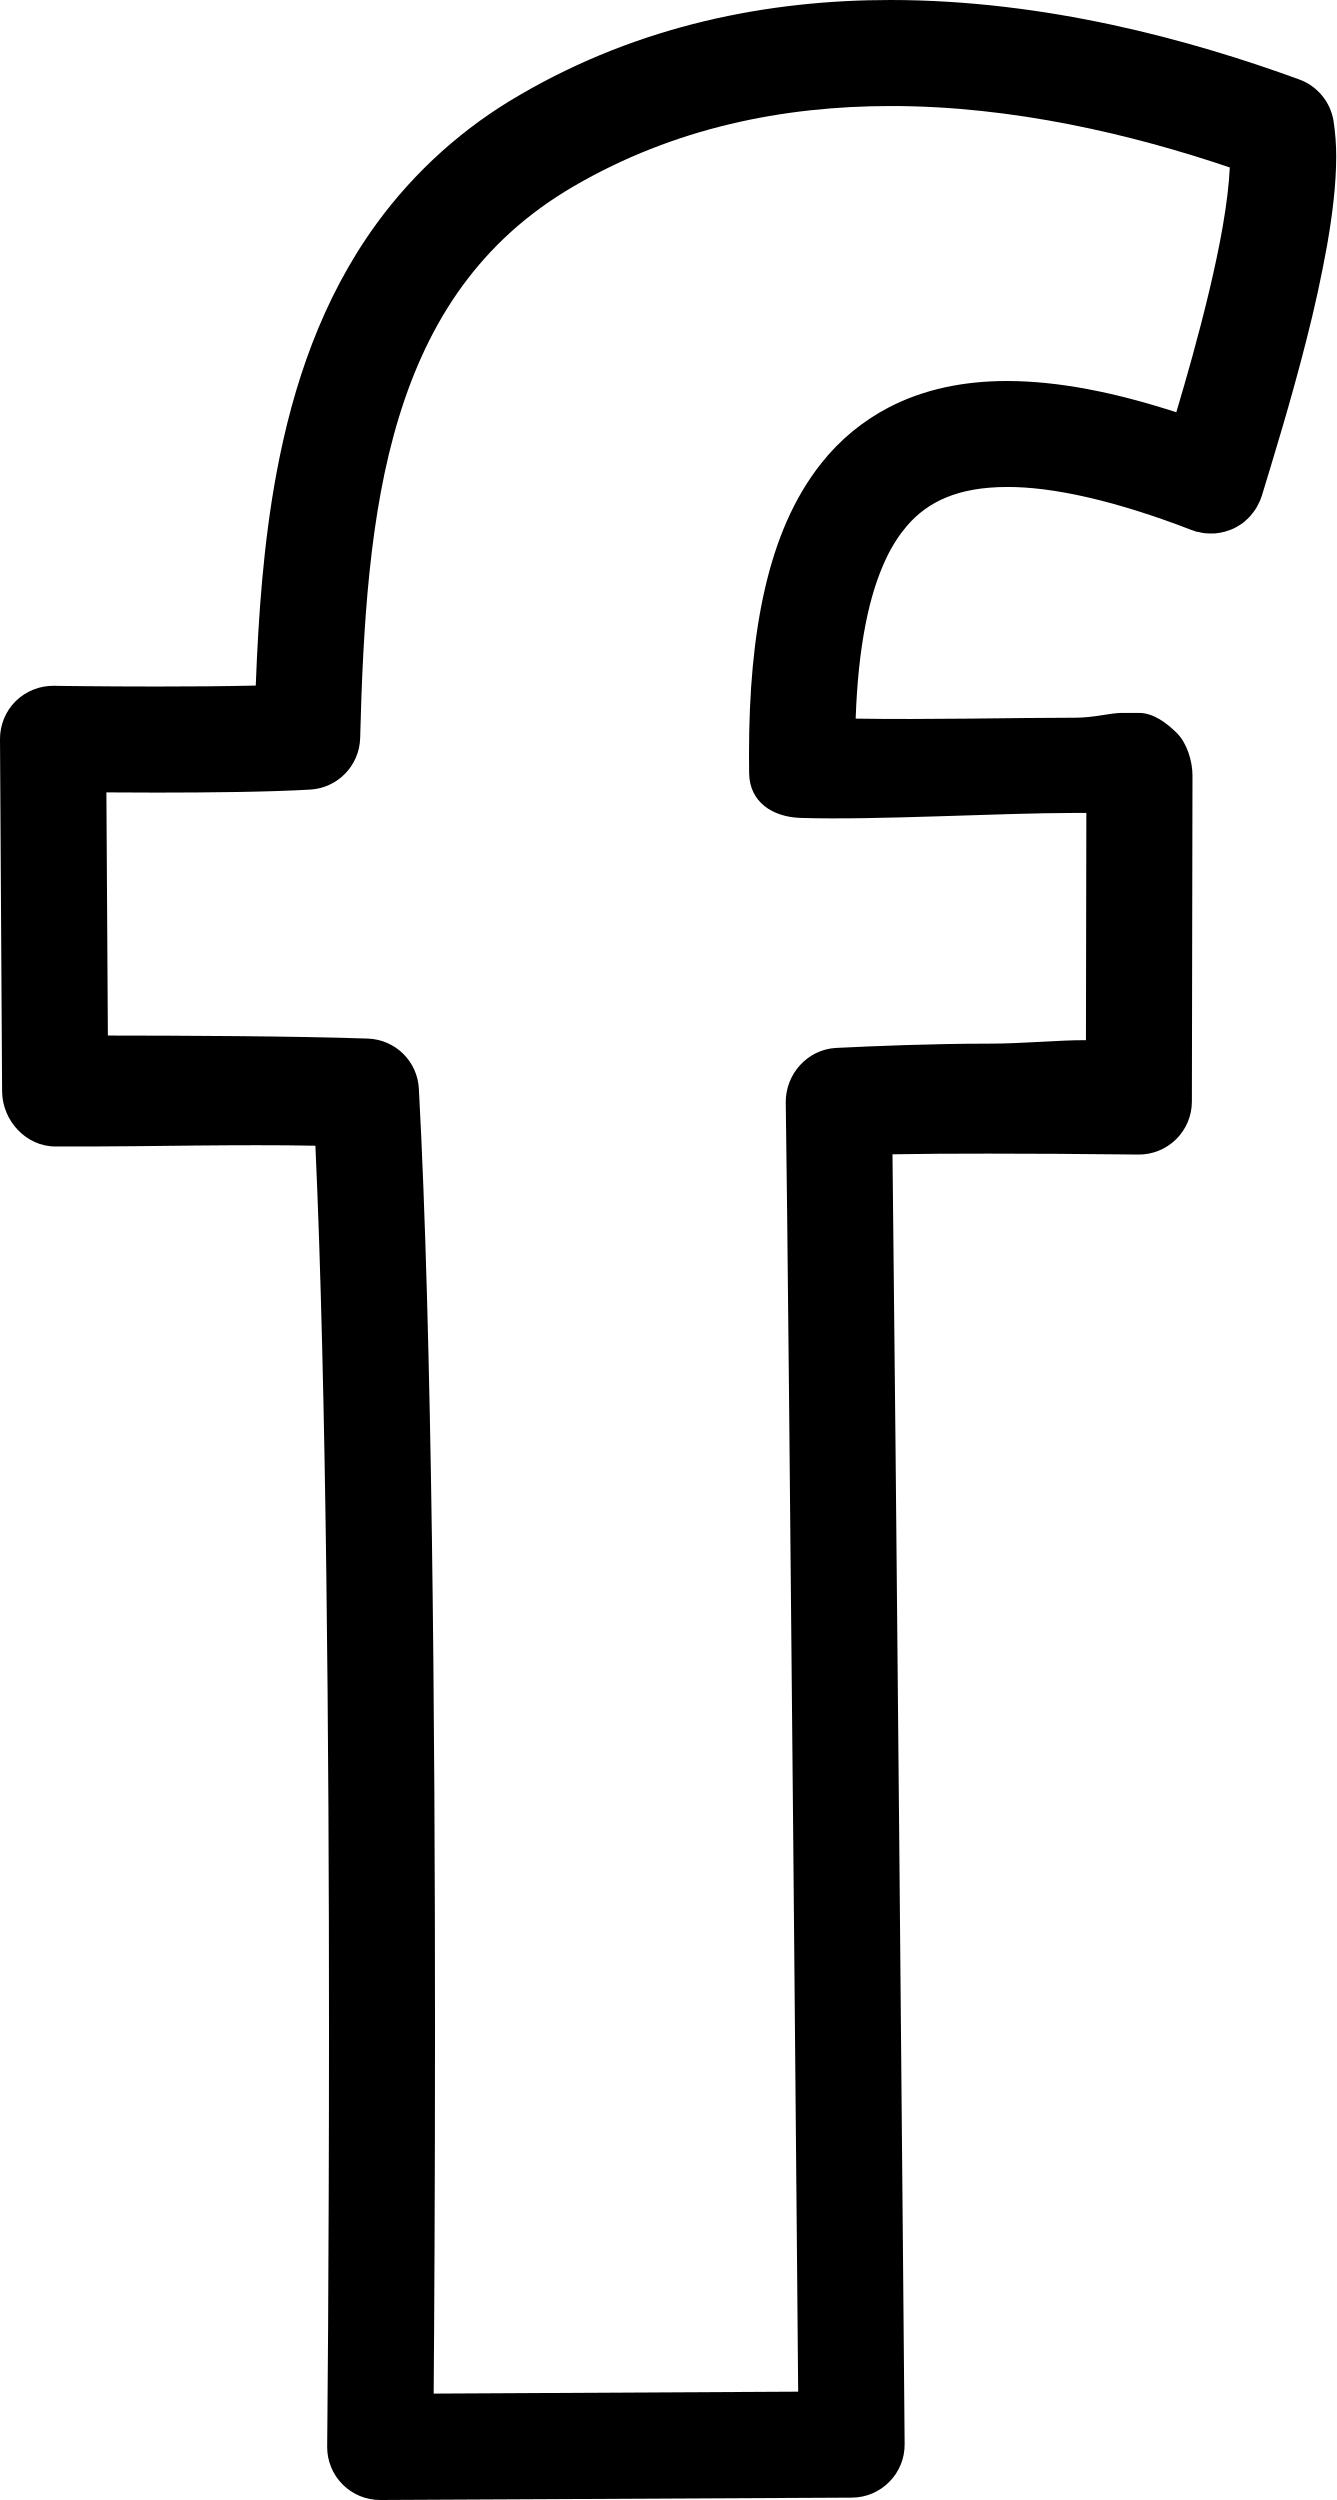
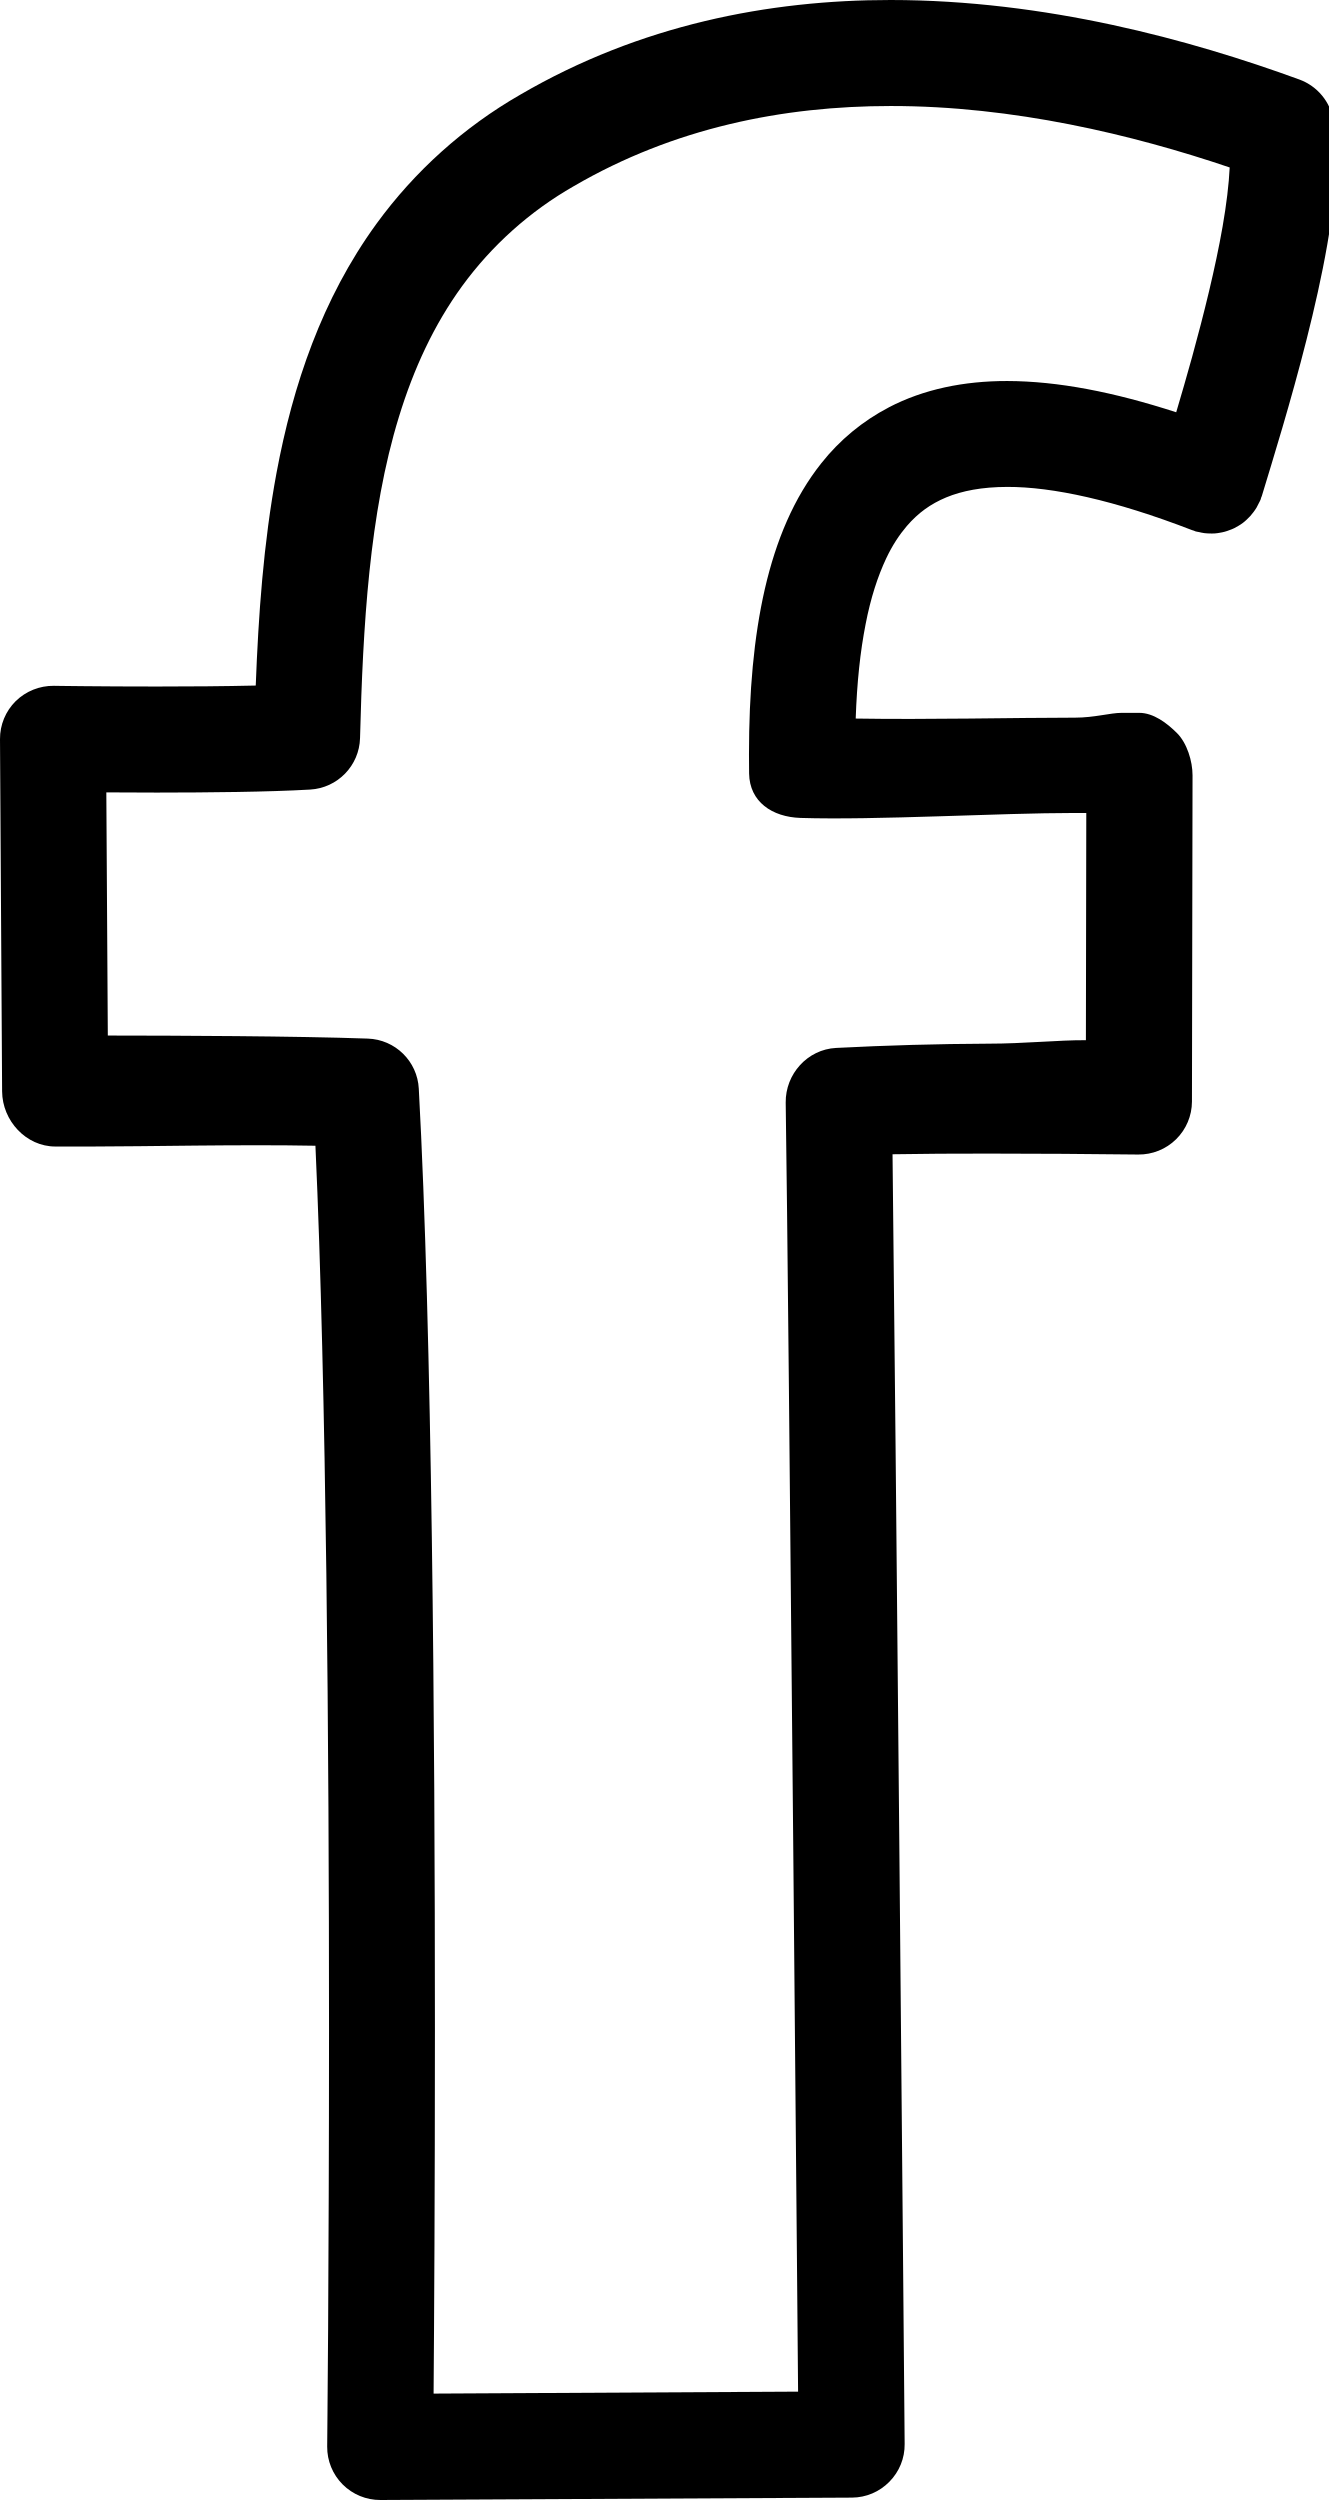
- <svg xmlns="http://www.w3.org/2000/svg" height="74.953" width="40.061" viewBox="0 0 40.061 74.953">
-   <path d="M39.98 3.621a1.595 1.595 0 0 0-1.022-1.237C35.681 1.188 31.35.003 26.702 0c-3.646-.001-7.509.743-11.1 2.837a13.925 13.925 0 0 0-4.318 3.876c-1.633 2.247-2.502 4.833-2.992 7.458-.395 2.123-.544 4.286-.624 6.383-.936.022-1.997.029-2.963.029-.845 0-1.618-.005-2.181-.011l-.666-.007a34.54 34.54 0 0 0-.244-.004 1.611 1.611 0 0 0-1.143.459A1.596 1.596 0 0 0 0 22.159l.063 10.56c.006.88.718 1.654 1.596 1.654h1.109c1.555 0 4.457-.067 6.688-.023.33 7.254.408 18.125.408 26.56 0 3.556-.015 6.655-.027 8.887-.008 1.113-.014 1.998-.02 2.612l-.008.943a1.586 1.586 0 0 0 1.598 1.601l14.134-.071a1.578 1.578 0 0 0 1.123-.475c.299-.302.462-.705.458-1.131 0 0-.074-8.691-.161-18.066-.074-8.062-.156-16.618-.203-20.603.872-.015 1.888-.021 2.876-.02a380.293 380.293 0 0 1 4.113.024l.375.004a1.59 1.59 0 0 0 1.612-1.586l.018-9.781c.001-.425-.166-.97-.467-1.269-.3-.299-.704-.605-1.13-.605h-.528c-.338 0-.819.144-1.396.144-1.773 0-4.455.063-6.577.027.038-1.085.136-2.008.296-2.826.154-.796.366-1.441.616-1.972.188-.398.397-.712.621-.975a3.04 3.04 0 0 1 1.182-.858c.473-.196 1.068-.313 1.83-.314 1.353-.004 3.211.396 5.538 1.295.017.007.036.009.054.016.019.006.034.017.053.022.034.011.068.012.102.02.054.013.107.025.16.032.052.006.103.008.153.01.053.001.104.002.157-.001.052-.004.102-.011.151-.02a1.394 1.394 0 0 0 .293-.079 1.193 1.193 0 0 0 .273-.132 1.135 1.135 0 0 0 .242-.183c.04-.036.078-.072.112-.111.034-.038.064-.078.095-.119.031-.042.062-.085.089-.131.026-.044.049-.093.072-.142.015-.032.034-.061.047-.095.008-.018.01-.037.017-.057.005-.017.016-.032.021-.05.321-1.058.872-2.831 1.345-4.702a39.77 39.77 0 0 0 .617-2.831c.161-.93.27-1.818.271-2.646a6.96 6.96 0 0 0-.081-1.075zm-13.332 8.593a6.262 6.262 0 0 0-2.022 1.672c-.827 1.04-1.359 2.315-1.693 3.766-.334 1.454-.477 3.102-.477 4.96 0 .19.002.383.004.578.014.849.691 1.304 1.54 1.332 2.261.072 5.966-.149 8.23-.149h.34l-.012 6.813c-.813-.006-1.852.104-2.924.104-1.693 0-3.446.073-4.565.128-.857.043-1.523.783-1.511 1.641.043 2.716.139 12.793.225 22.165l.113 12.555.034 3.926-10.928.058c.017-2.107.04-6.104.04-10.893 0-9.053-.086-20.906-.484-28.23a1.585 1.585 0 0 0-1.53-1.502c-2.153-.076-5.731-.09-7.794-.091l-.044-7.29c.45.003.968.006 1.516.006 1.554-.001 3.336-.017 4.595-.09a1.59 1.59 0 0 0 1.497-1.544c.086-3.345.276-6.741 1.165-9.629.443-1.446 1.052-2.762 1.893-3.919.843-1.156 1.914-2.162 3.348-2.998 3.013-1.754 6.275-2.403 9.5-2.404 3.671-.003 7.262.858 10.167 1.842-.023.497-.097 1.11-.213 1.775-.214 1.228-.561 2.626-.914 3.906a88.05 88.05 0 0 1-.477 1.658c-1.875-.607-3.545-.934-5.068-.937-1.296-.001-2.5.244-3.551.791z" />
+ <svg xmlns="http://www.w3.org/2000/svg" width="34" height="64" viewBox="0 0 34 64">
+   <path d="M34.138 3.092a1.36 1.36 0 0 0-.873-1.056C30.467 1.015 26.769.003 22.8 0c-3.113-.001-6.412.634-9.478 2.422a11.871 11.871 0 0 0-3.687 3.31C8.241 7.651 7.499 9.859 7.08 12.1c-.337 1.813-.465 3.66-.533 5.45-.799.019-1.705.025-2.53.025-.721 0-1.382-.004-1.862-.009l-.569-.006a164.29 164.29 0 0 0-.208-.003 1.375 1.375 0 0 0-.976.392 1.36 1.36 0 0 0-.402.973l.054 9.017c.005.751.613 1.412 1.363 1.412h.947c1.328 0 3.806-.057 5.711-.02.282 6.194.348 15.476.348 22.679 0 3.036-.013 5.682-.023 7.588-.007.95-.012 1.706-.017 2.23l-.007.805A1.356 1.356 0 0 0 9.74 64l12.069-.061c.363-.002.704-.147.959-.406s.395-.602.391-.966c0 0-.063-7.421-.137-15.426-.063-6.884-.133-14.19-.173-17.592.745-.013 1.612-.018 2.456-.017a323.475 323.475 0 0 1 3.832.024 1.36 1.36 0 0 0 1.377-1.354l.015-8.352c.001-.363-.142-.828-.399-1.084s-.601-.517-.965-.517h-.451c-.289 0-.699.123-1.192.123-1.514 0-3.804.054-5.616.023.032-.926.116-1.715.253-2.413.131-.68.313-1.23.526-1.684.16-.34.339-.608.53-.832.29-.336.605-.564 1.009-.733.404-.167.912-.267 1.563-.268 1.155-.003 2.742.338 4.729 1.106.015.006.031.008.046.014s.029.014.045.019c.029.009.058.01.087.017.046.011.091.021.137.027s.088.007.131.009c.045.001.089.002.134-.001s.087-.009.129-.017a1.093 1.093 0 0 0 .25-.068c.042-.014.083-.031.122-.05s.074-.04.111-.062a1.066 1.066 0 0 0 .207-.156 1.232 1.232 0 0 0 .177-.197c.026-.036.053-.073.076-.112a1.71 1.71 0 0 0 .062-.121c.013-.027.029-.052.04-.081.007-.015.009-.032.014-.049.004-.014.014-.027.018-.043.274-.903.745-2.417 1.148-4.015.202-.801.389-1.624.527-2.417s.231-1.552.231-2.259a5.932 5.932 0 0 0-.069-.918zm-11.384 7.337a5.359 5.359 0 0 0-1.727 1.428c-.706.888-1.16 1.977-1.446 3.216-.285 1.242-.407 2.649-.407 4.235l.003.494c.012.725.59 1.113 1.315 1.137 1.931.061 5.094-.127 7.027-.127h.29l-.01 5.817c-.694-.005-1.581.089-2.497.089a82.81 82.81 0 0 0-3.898.109c-.732.037-1.3.669-1.29 1.401.037 2.319.119 10.924.192 18.926.037 4.002.071 7.865.096 10.72l.029 3.352-9.331.05c.014-1.799.034-5.212.034-9.301 0-7.73-.073-17.851-.413-24.105a1.352 1.352 0 0 0-1.306-1.282c-1.838-.065-4.894-.077-6.655-.078l-.038-6.225c.384.003.827.005 1.294.005 1.327-.001 2.849-.015 3.923-.077a1.356 1.356 0 0 0 1.278-1.318c.073-2.856.236-5.756.995-8.222.378-1.235.898-2.358 1.616-3.346a9.175 9.175 0 0 1 2.859-2.56c2.573-1.498 5.358-2.052 8.112-2.053 3.135-.003 6.201.733 8.681 1.573-.02.424-.083.948-.182 1.516-.183 1.049-.479 2.242-.78 3.335-.138.5-.277.977-.407 1.416-1.601-.518-3.027-.797-4.327-.8-1.107-.001-2.135.208-3.032.675z" />
</svg>
